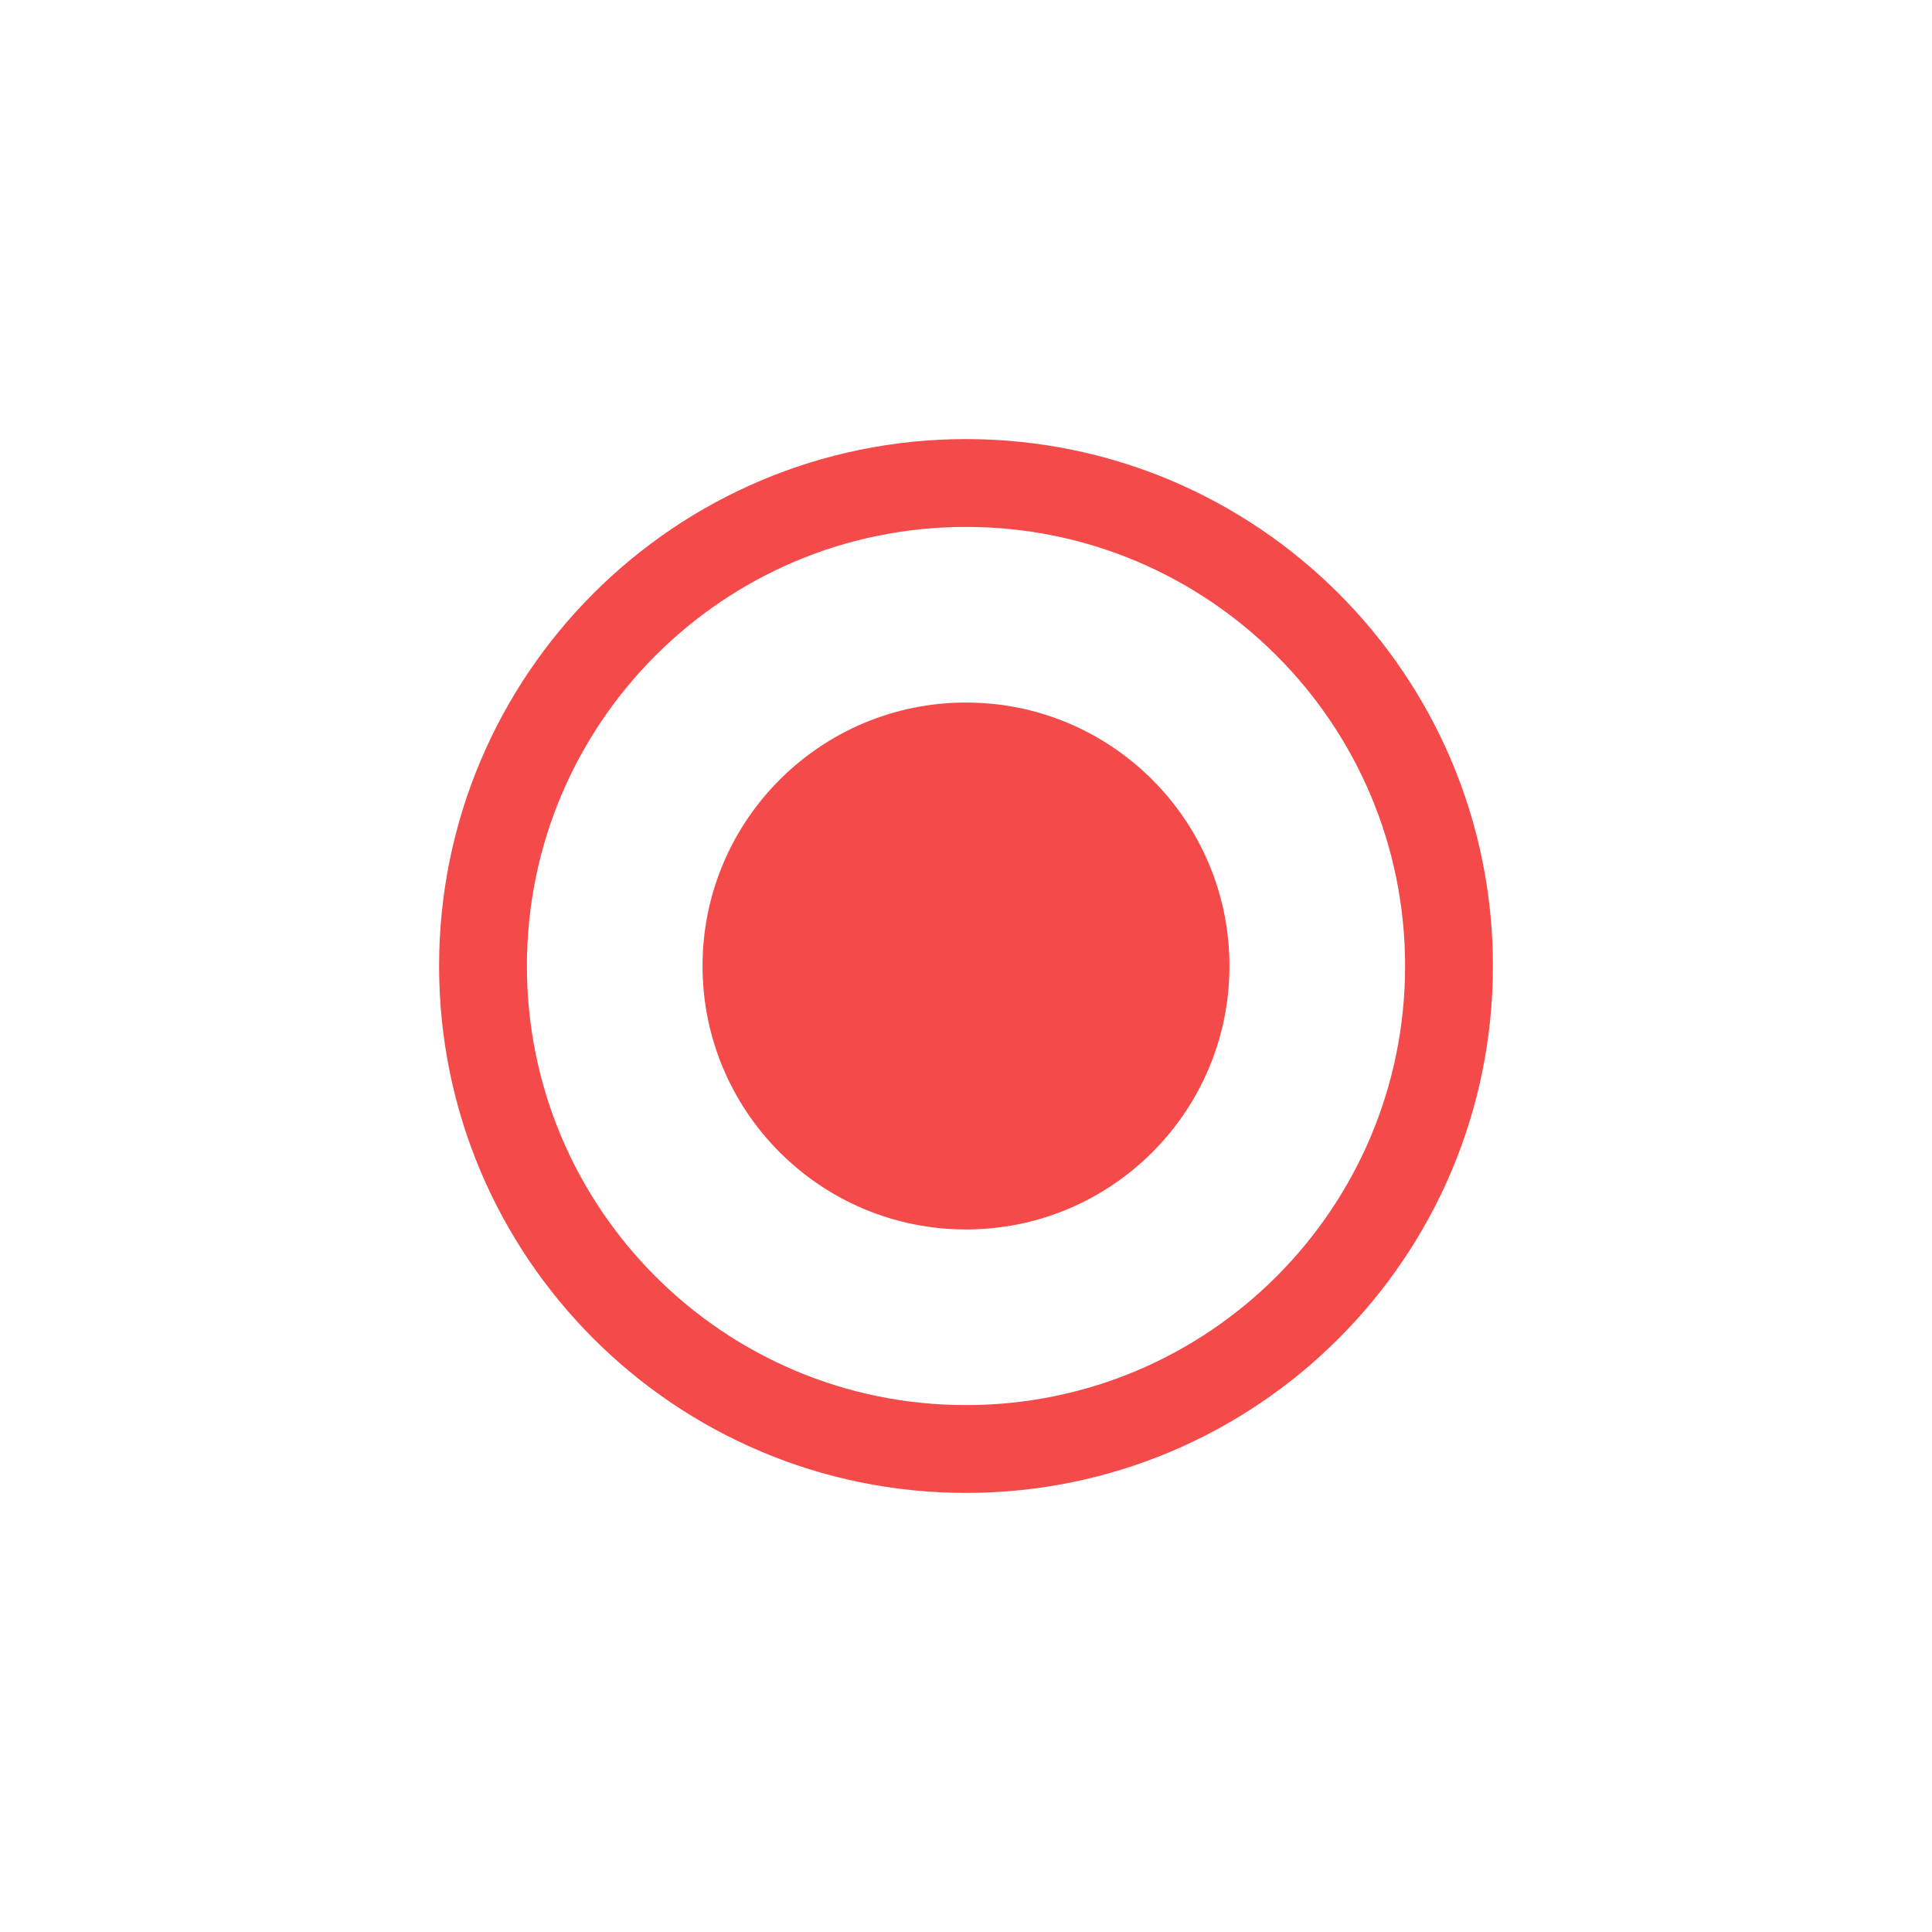
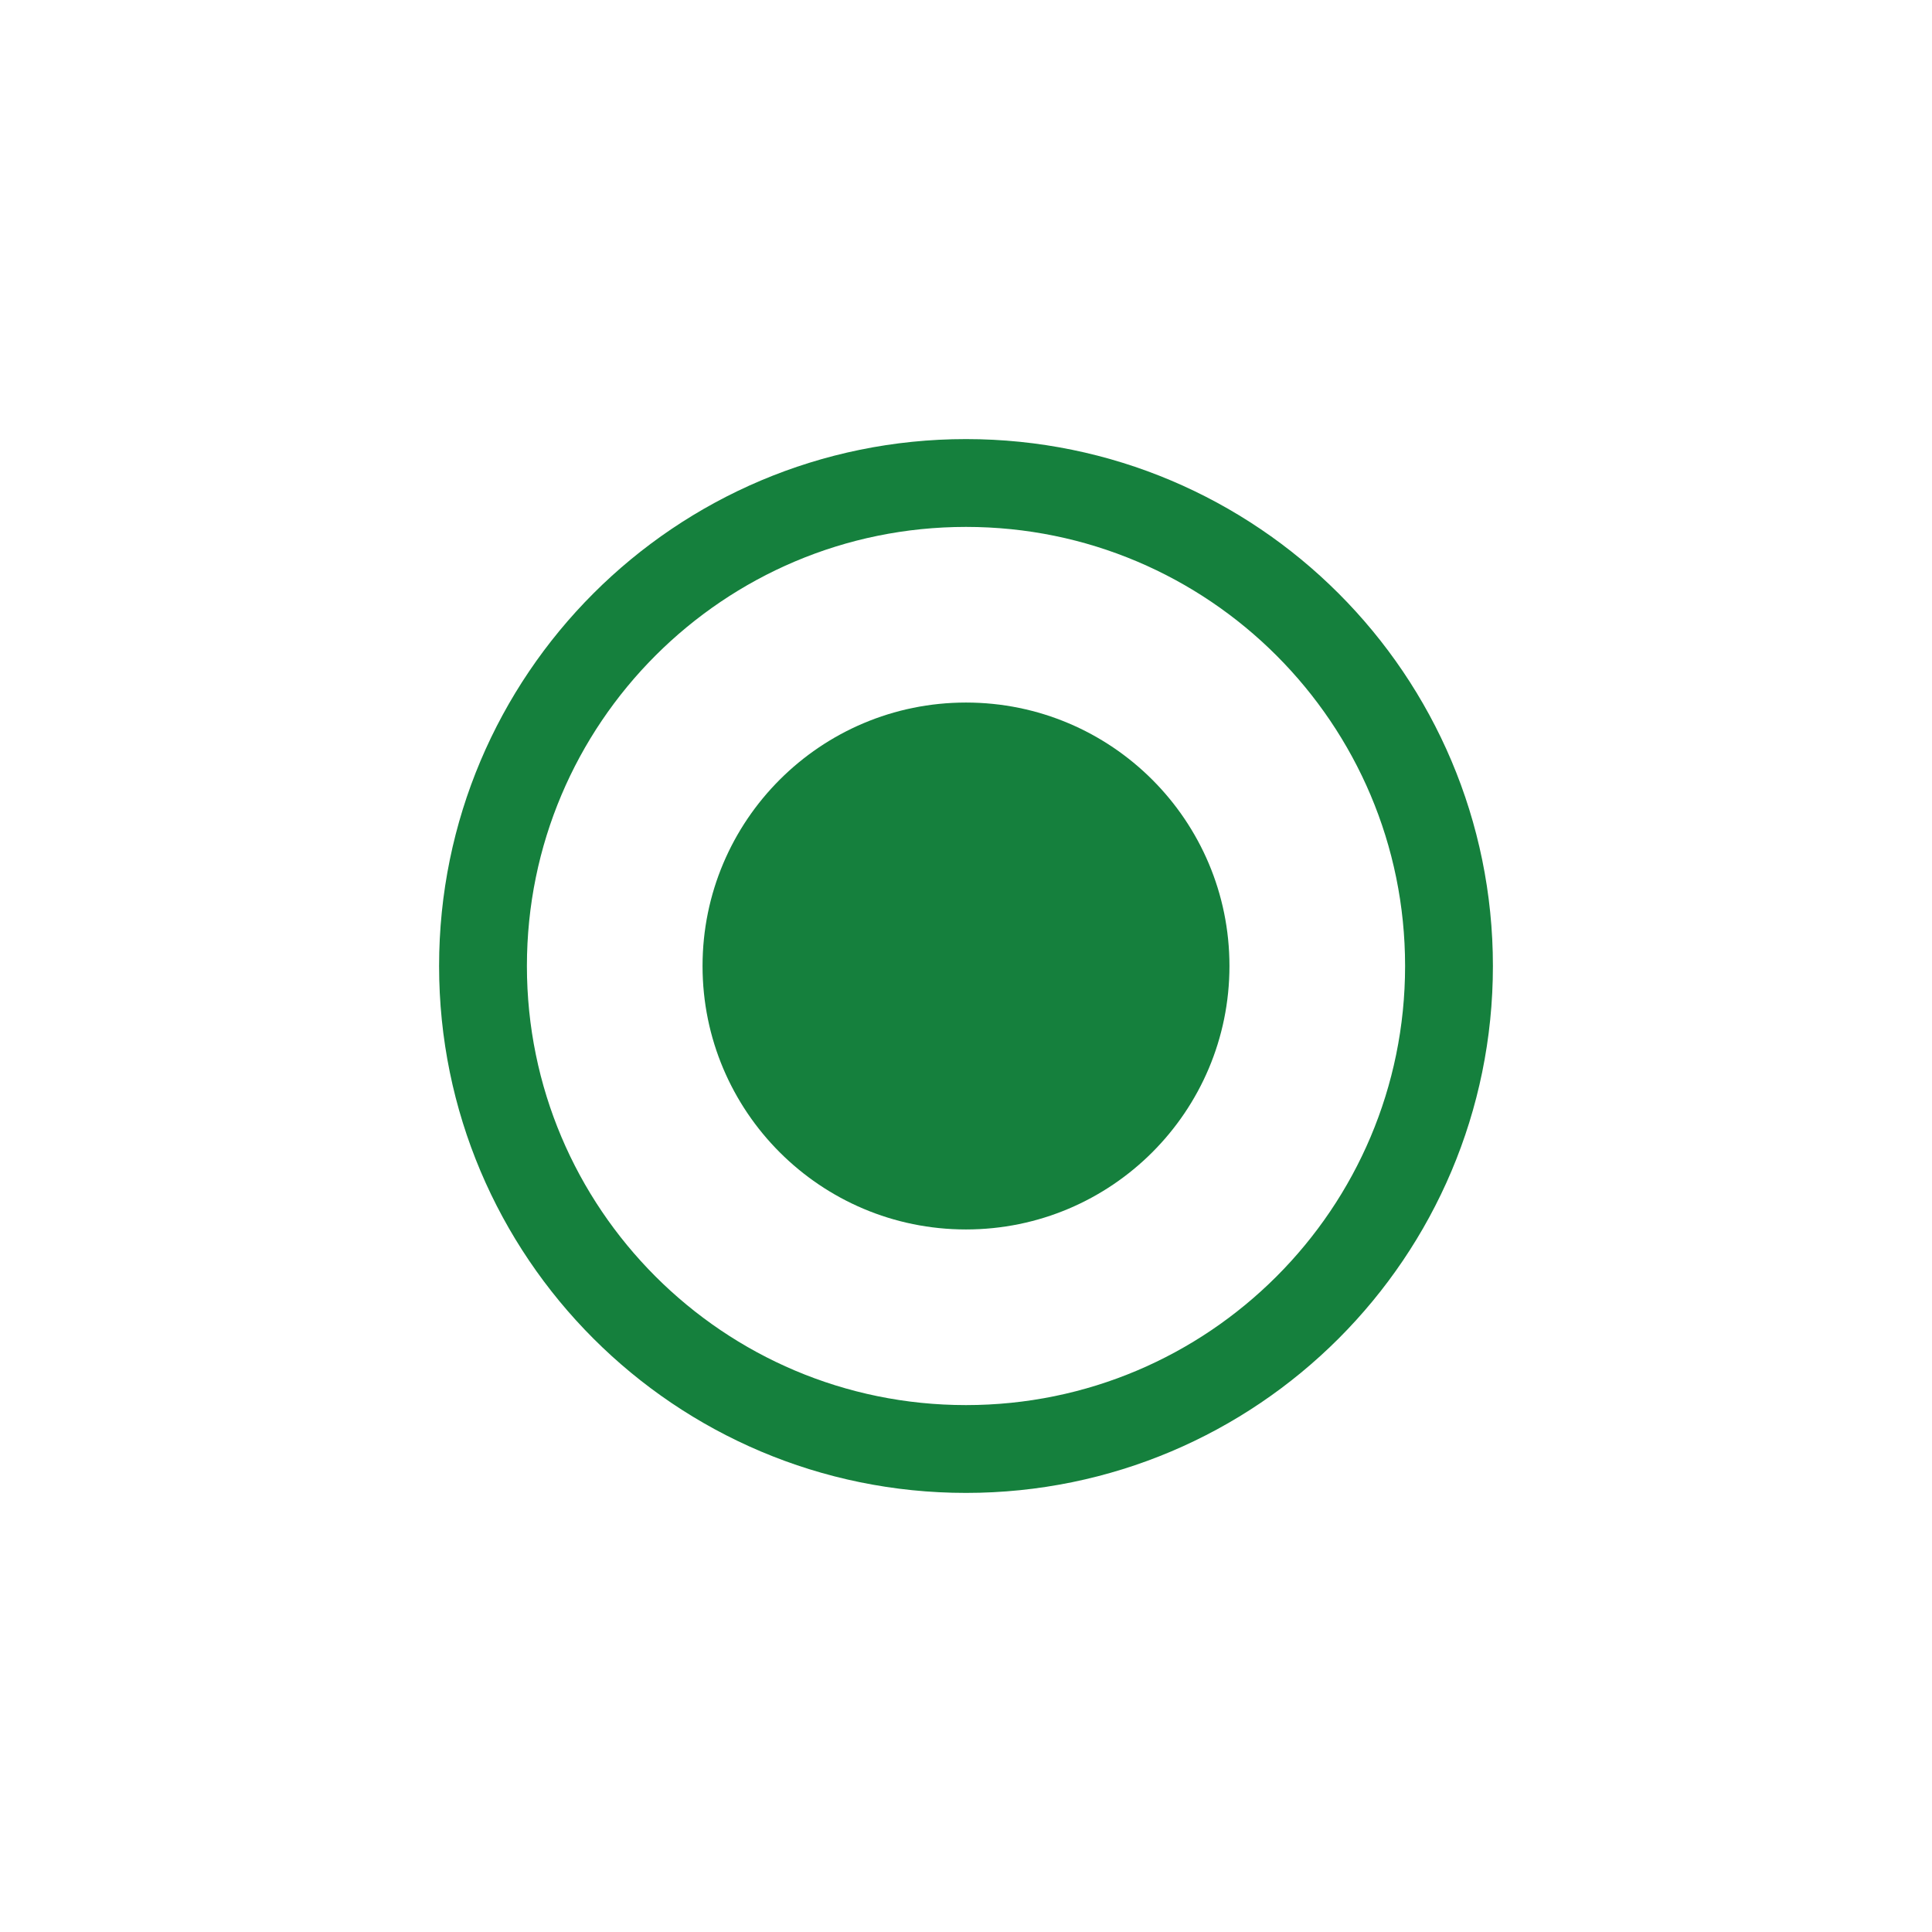
<svg xmlns="http://www.w3.org/2000/svg" preserveAspectRatio="none" overflow="visible" style="display: block;" width="44" height="44" viewBox="0 0 44 44" fill="none">
  <g id="Spaces / Run choice / Radio">
-     <path id="Ellipse" d="M33 22C33 28.075 28.075 33 22 33C15.925 33 11 28.075 11 22C11 15.925 15.925 11 22 11C28.075 11 33 15.925 33 22Z" stroke-width="2" stroke="#F54A4A" />
-     <circle id="Ellipse_2" cx="22" cy="22" r="6" fill="#F54A4A" />
+     <path id="Ellipse" d="M33 22C33 28.075 28.075 33 22 33C15.925 33 11 28.075 11 22C11 15.925 15.925 11 22 11C28.075 11 33 15.925 33 22Z" stroke-width="2" stroke="#15803d" />
+     <circle id="Ellipse_2" cx="22" cy="22" r="6" fill="#15803d" />
  </g>
</svg>
